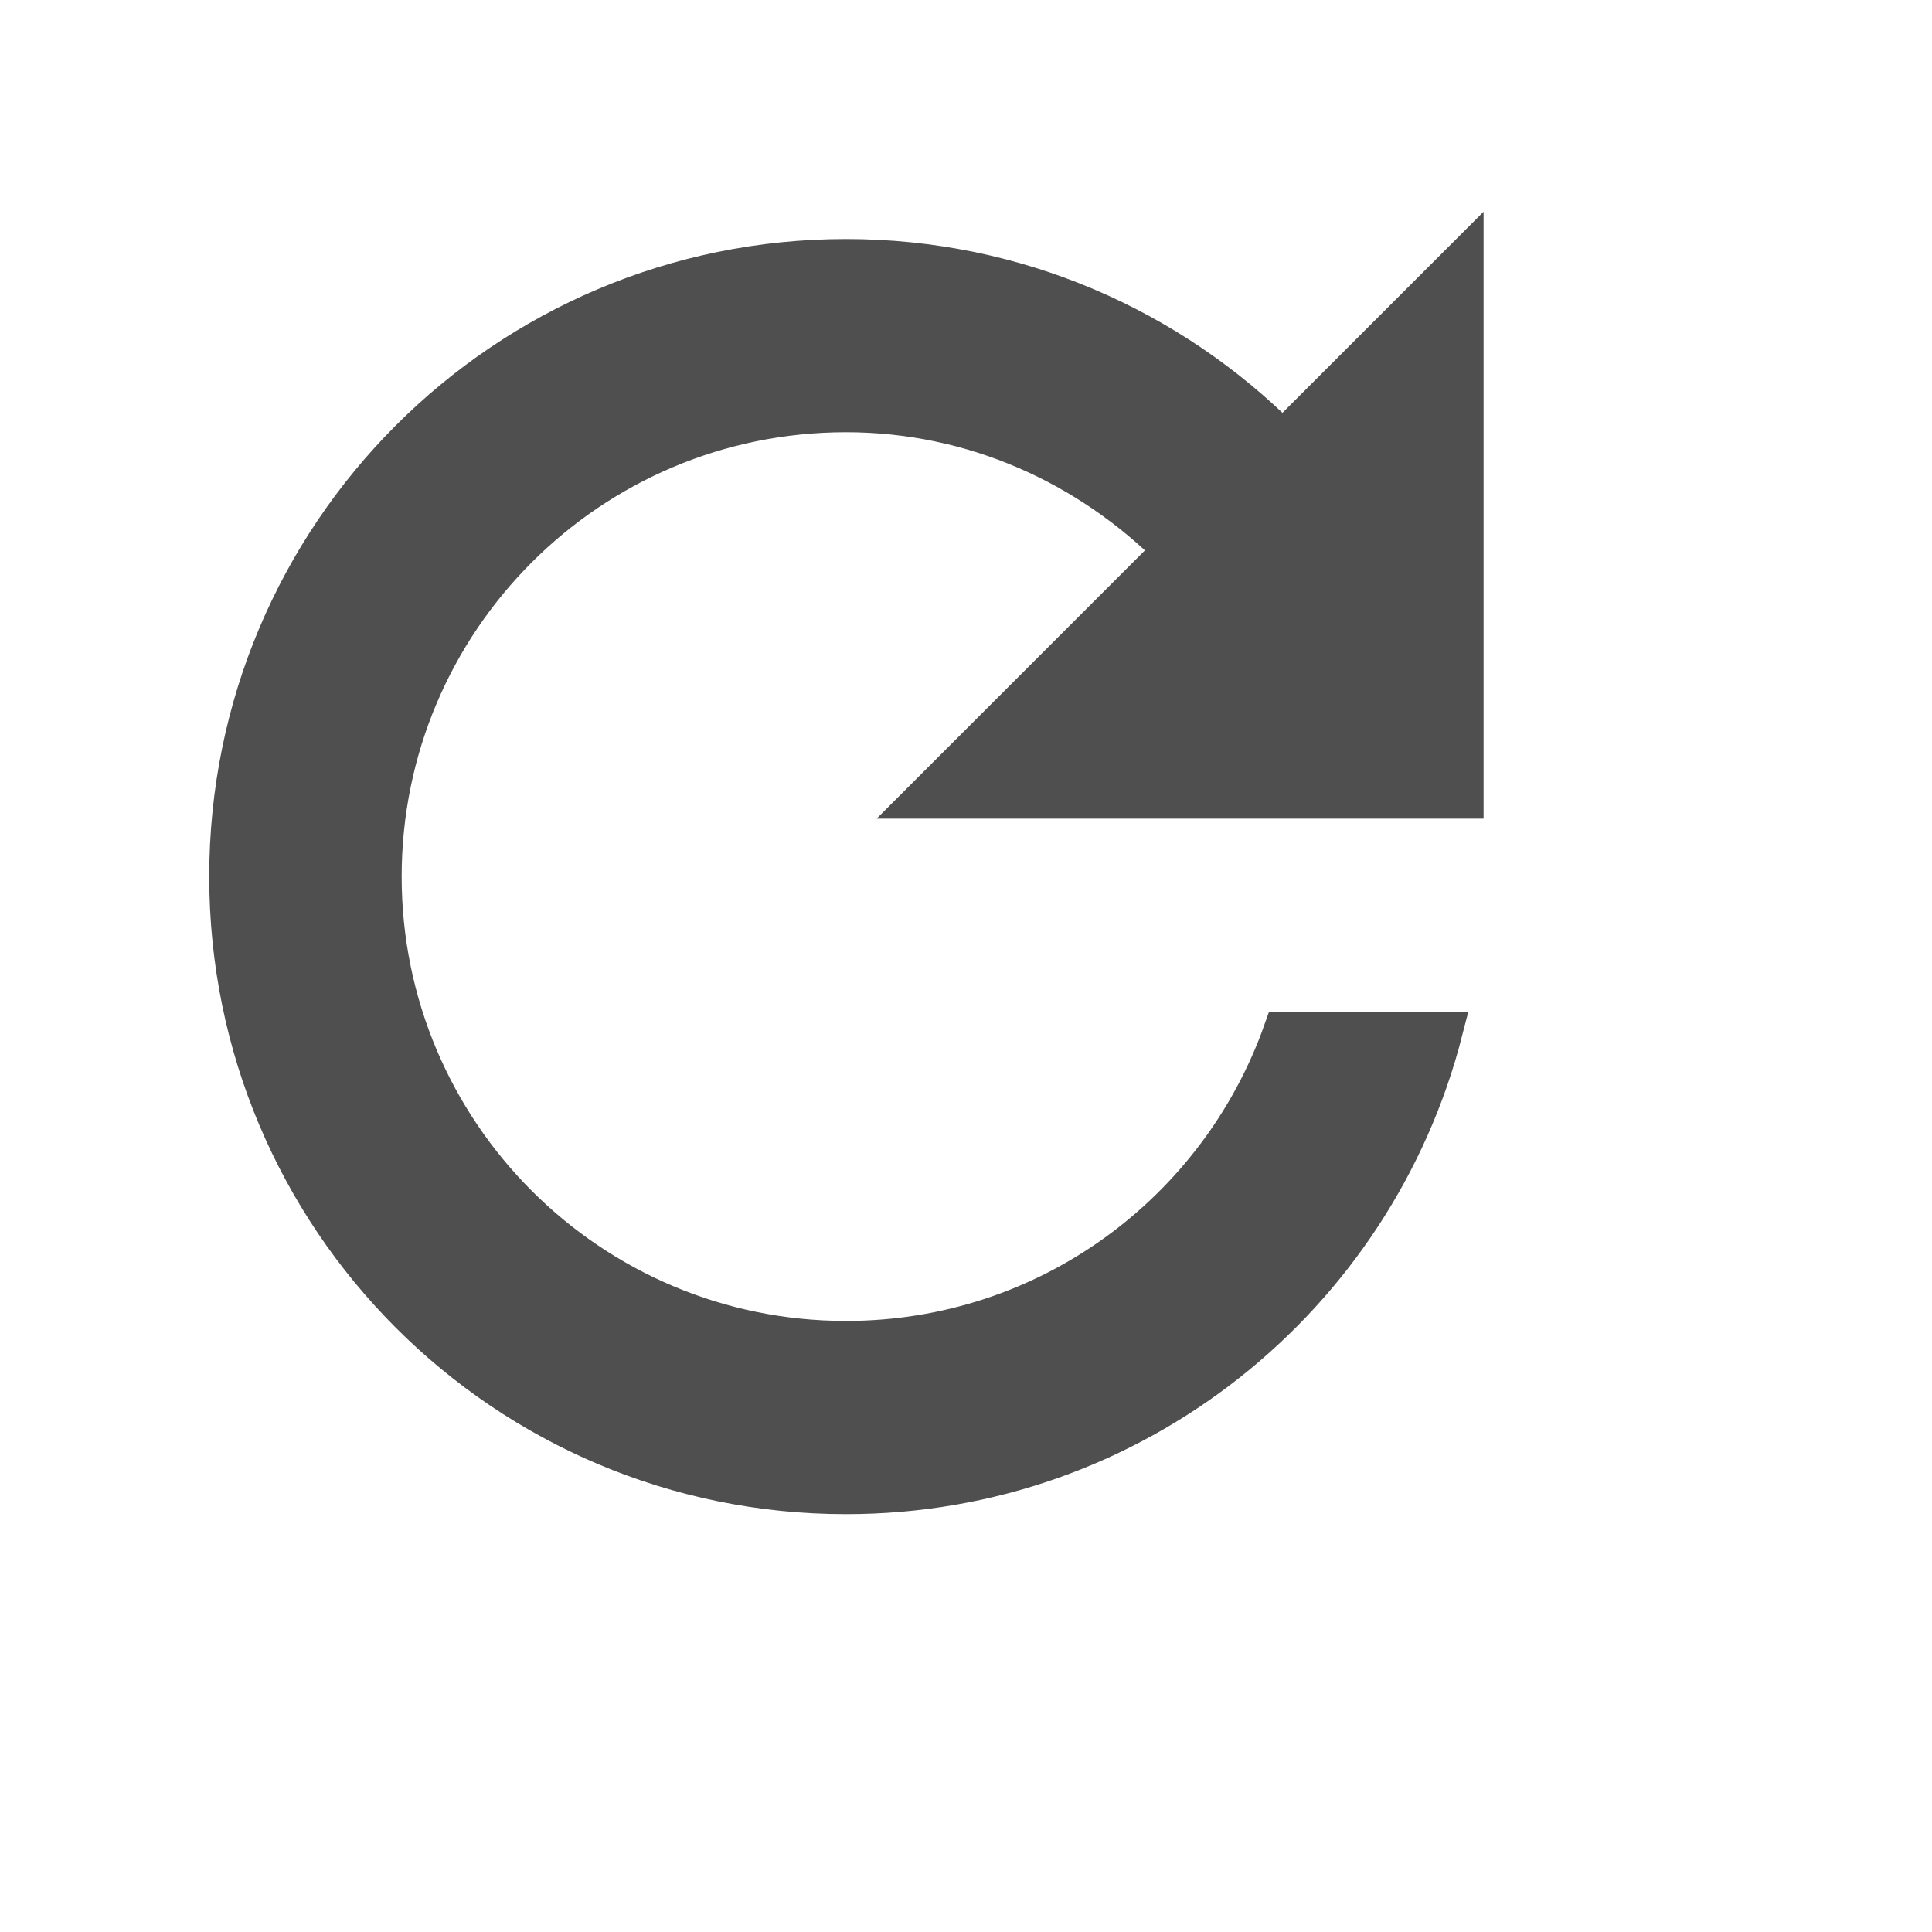
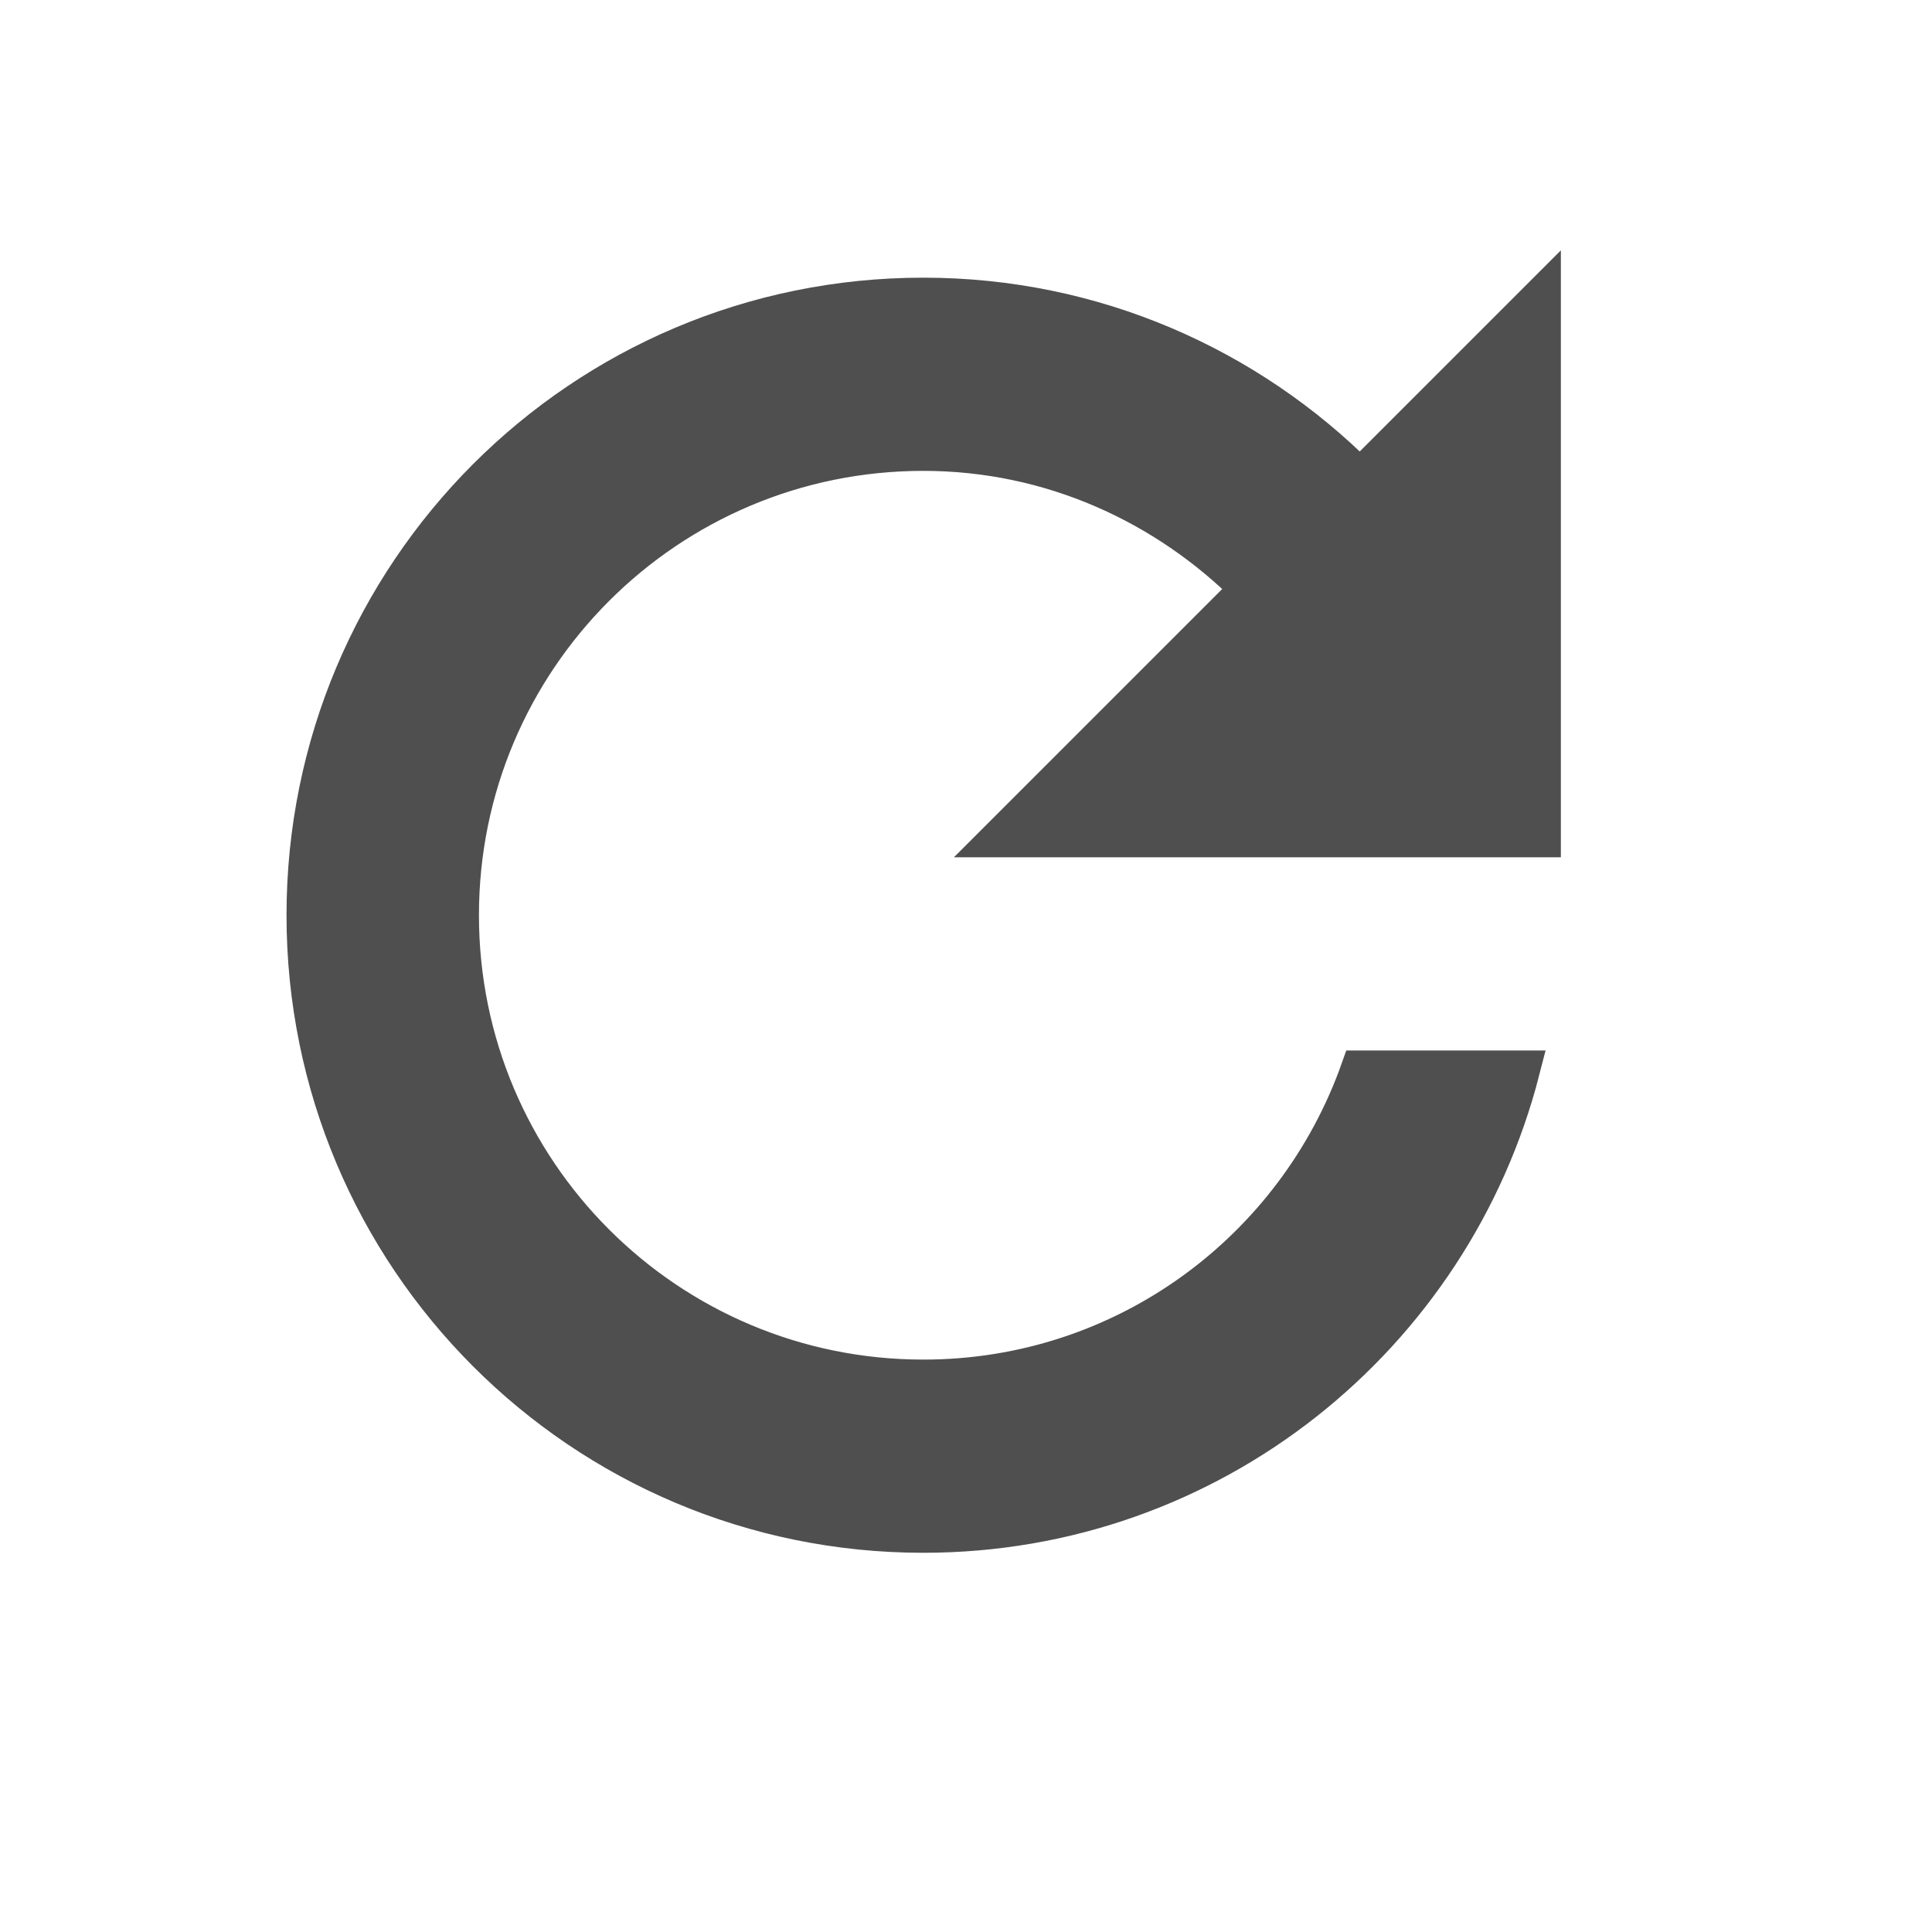
- <svg xmlns="http://www.w3.org/2000/svg" width="48" height="48" viewBox="2 1 50 50" version="1.1" id="svg6">
+ <svg xmlns="http://www.w3.org/2000/svg" width="48" height="48" viewBox="0 0 50 50 " version="1.1" id="svg6">
  <defs id="defs10" />
  <path style="fill:#4f4f4f;fill-opacity:1;stroke:#4f4f4f;stroke-opacity:1" d="m 35.195,12.386 c -2.89,-2.9 -6.88,-4.7 -11.3,-4.7 -8.84,0 -15.98,7.16 -15.98,16 0,8.84 7.14,16 15.98,16 7.45,0 13.69,-5.1 15.46,-12 h -4.16 c -1.65,4.66 -6.07,8 -11.3,8 -6.63,0 -12,-5.37 -12,-12 0,-6.63 5.37,-12 12,-12 3.31,0 6.28,1.38 8.45,3.55 l -6.45,6.45 h 14 V 7.686 Z" id="path2" />
</svg>
